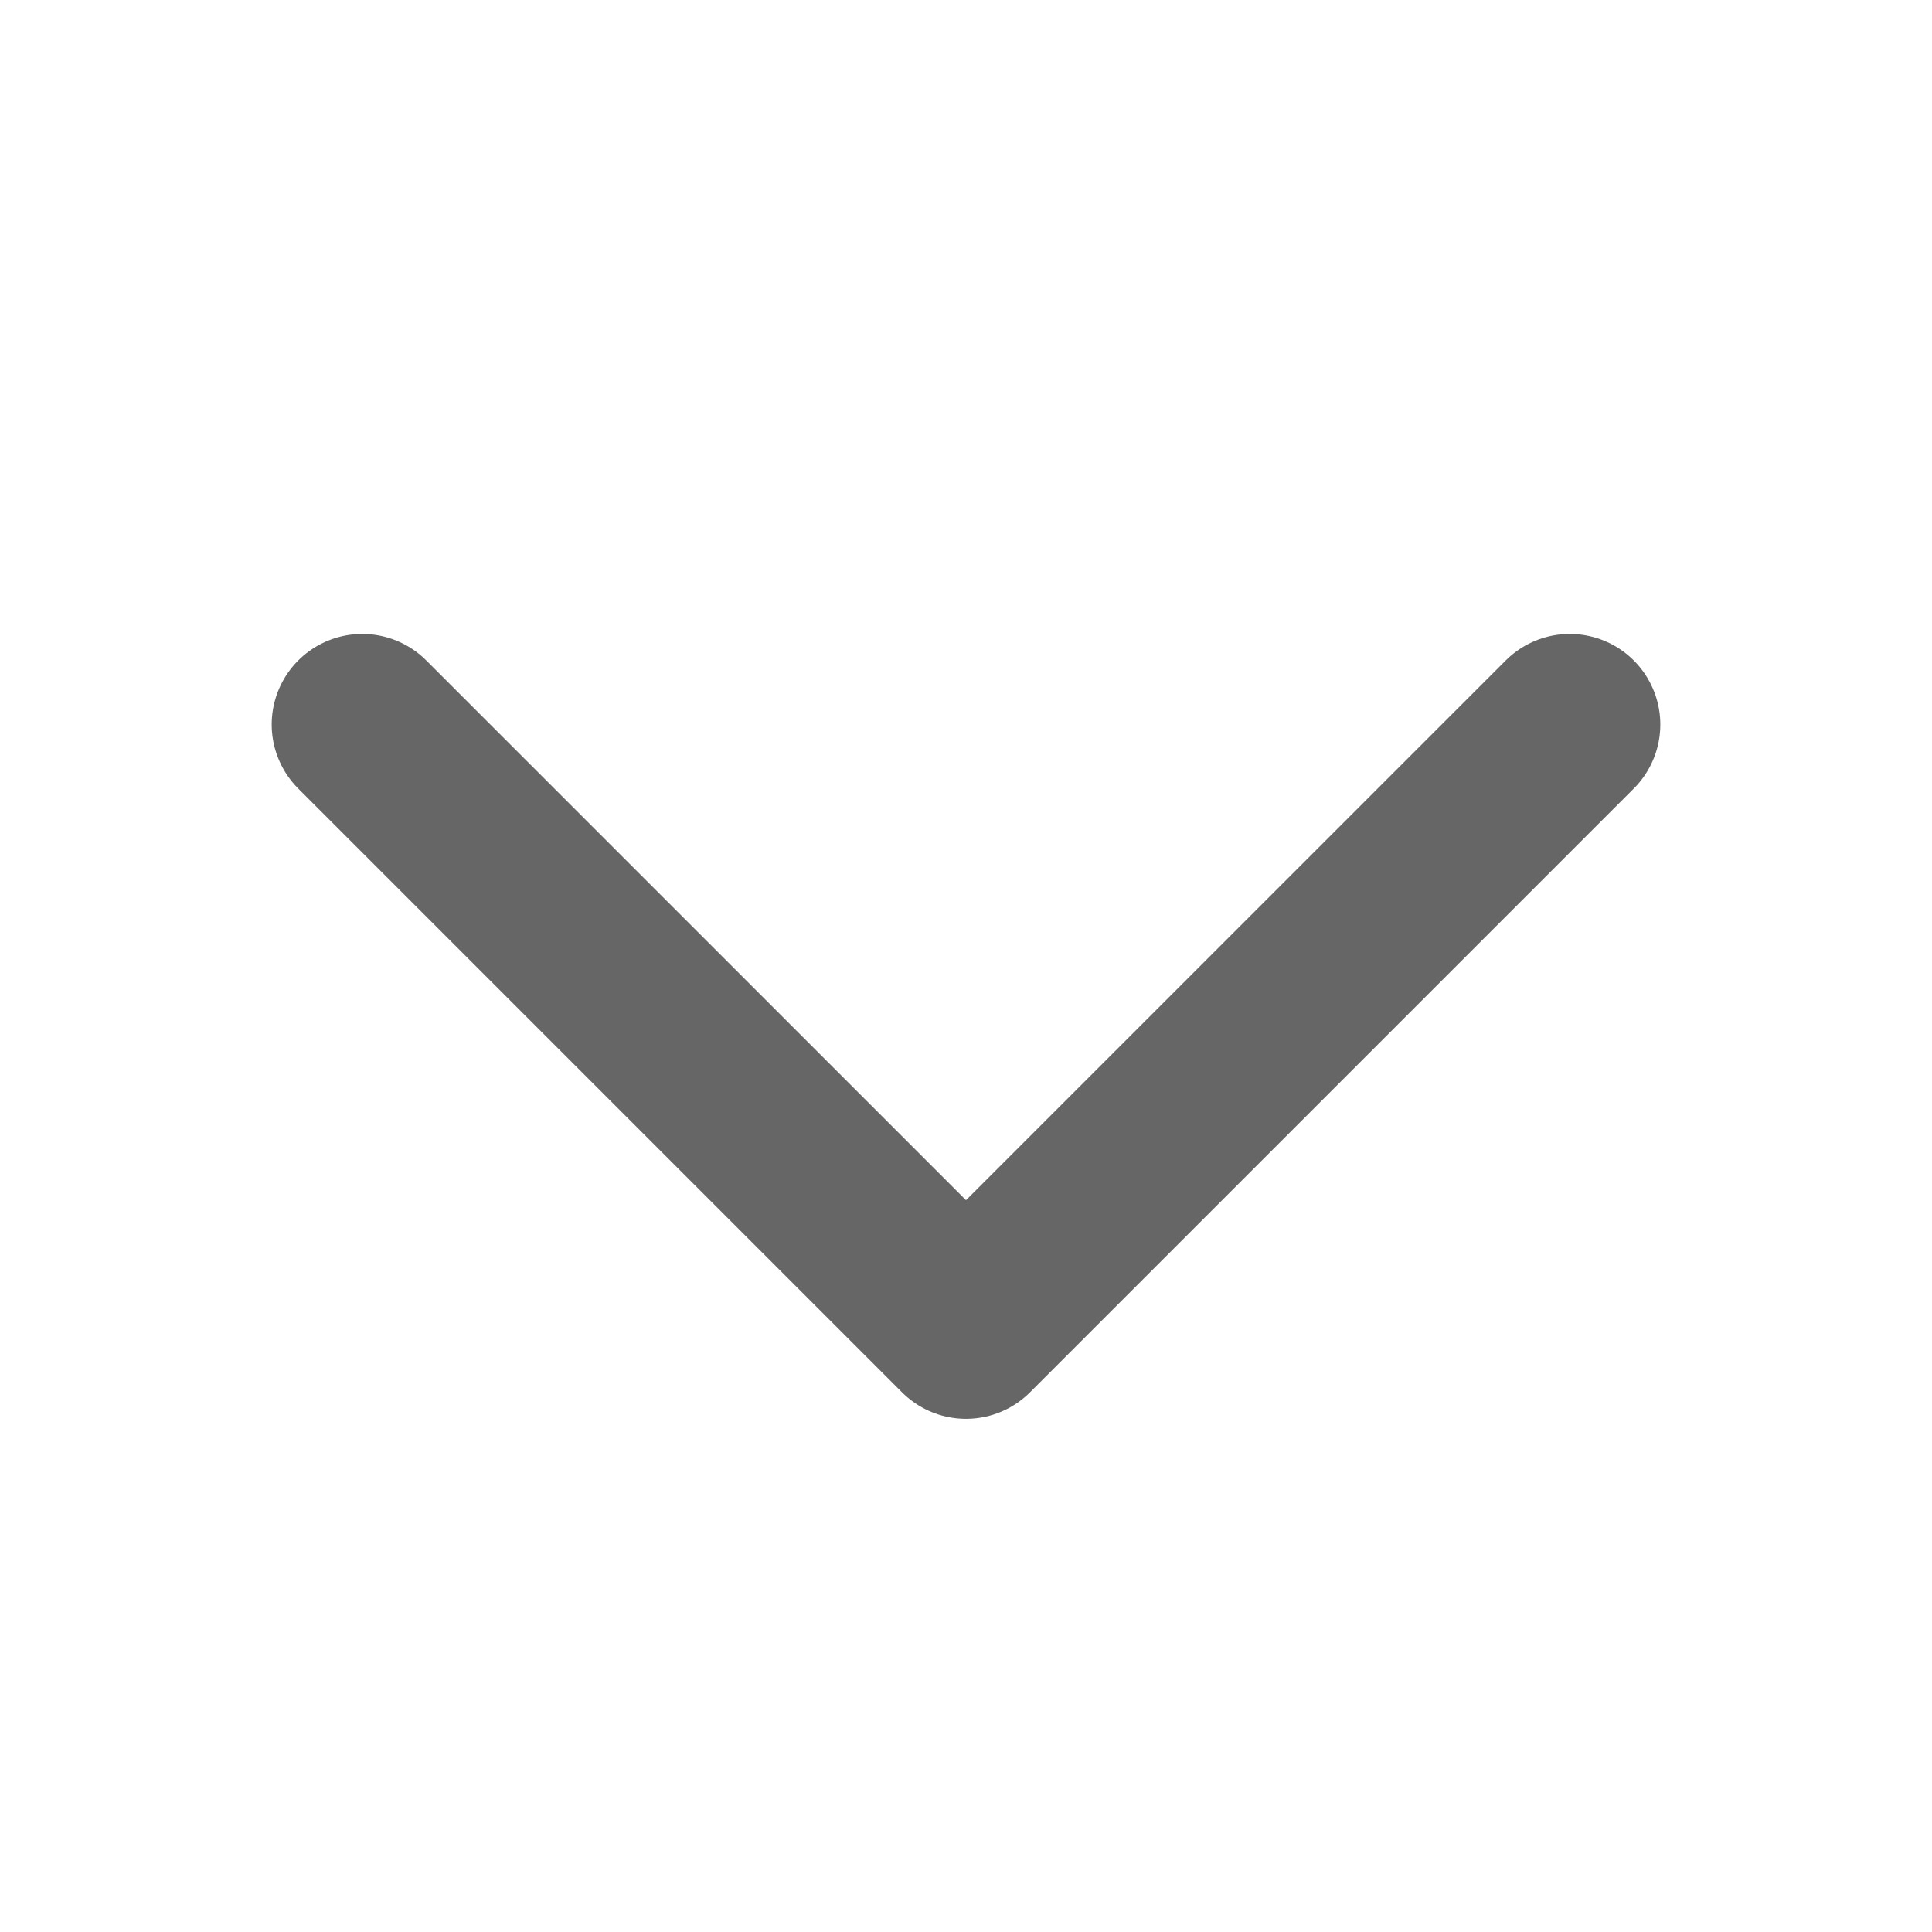
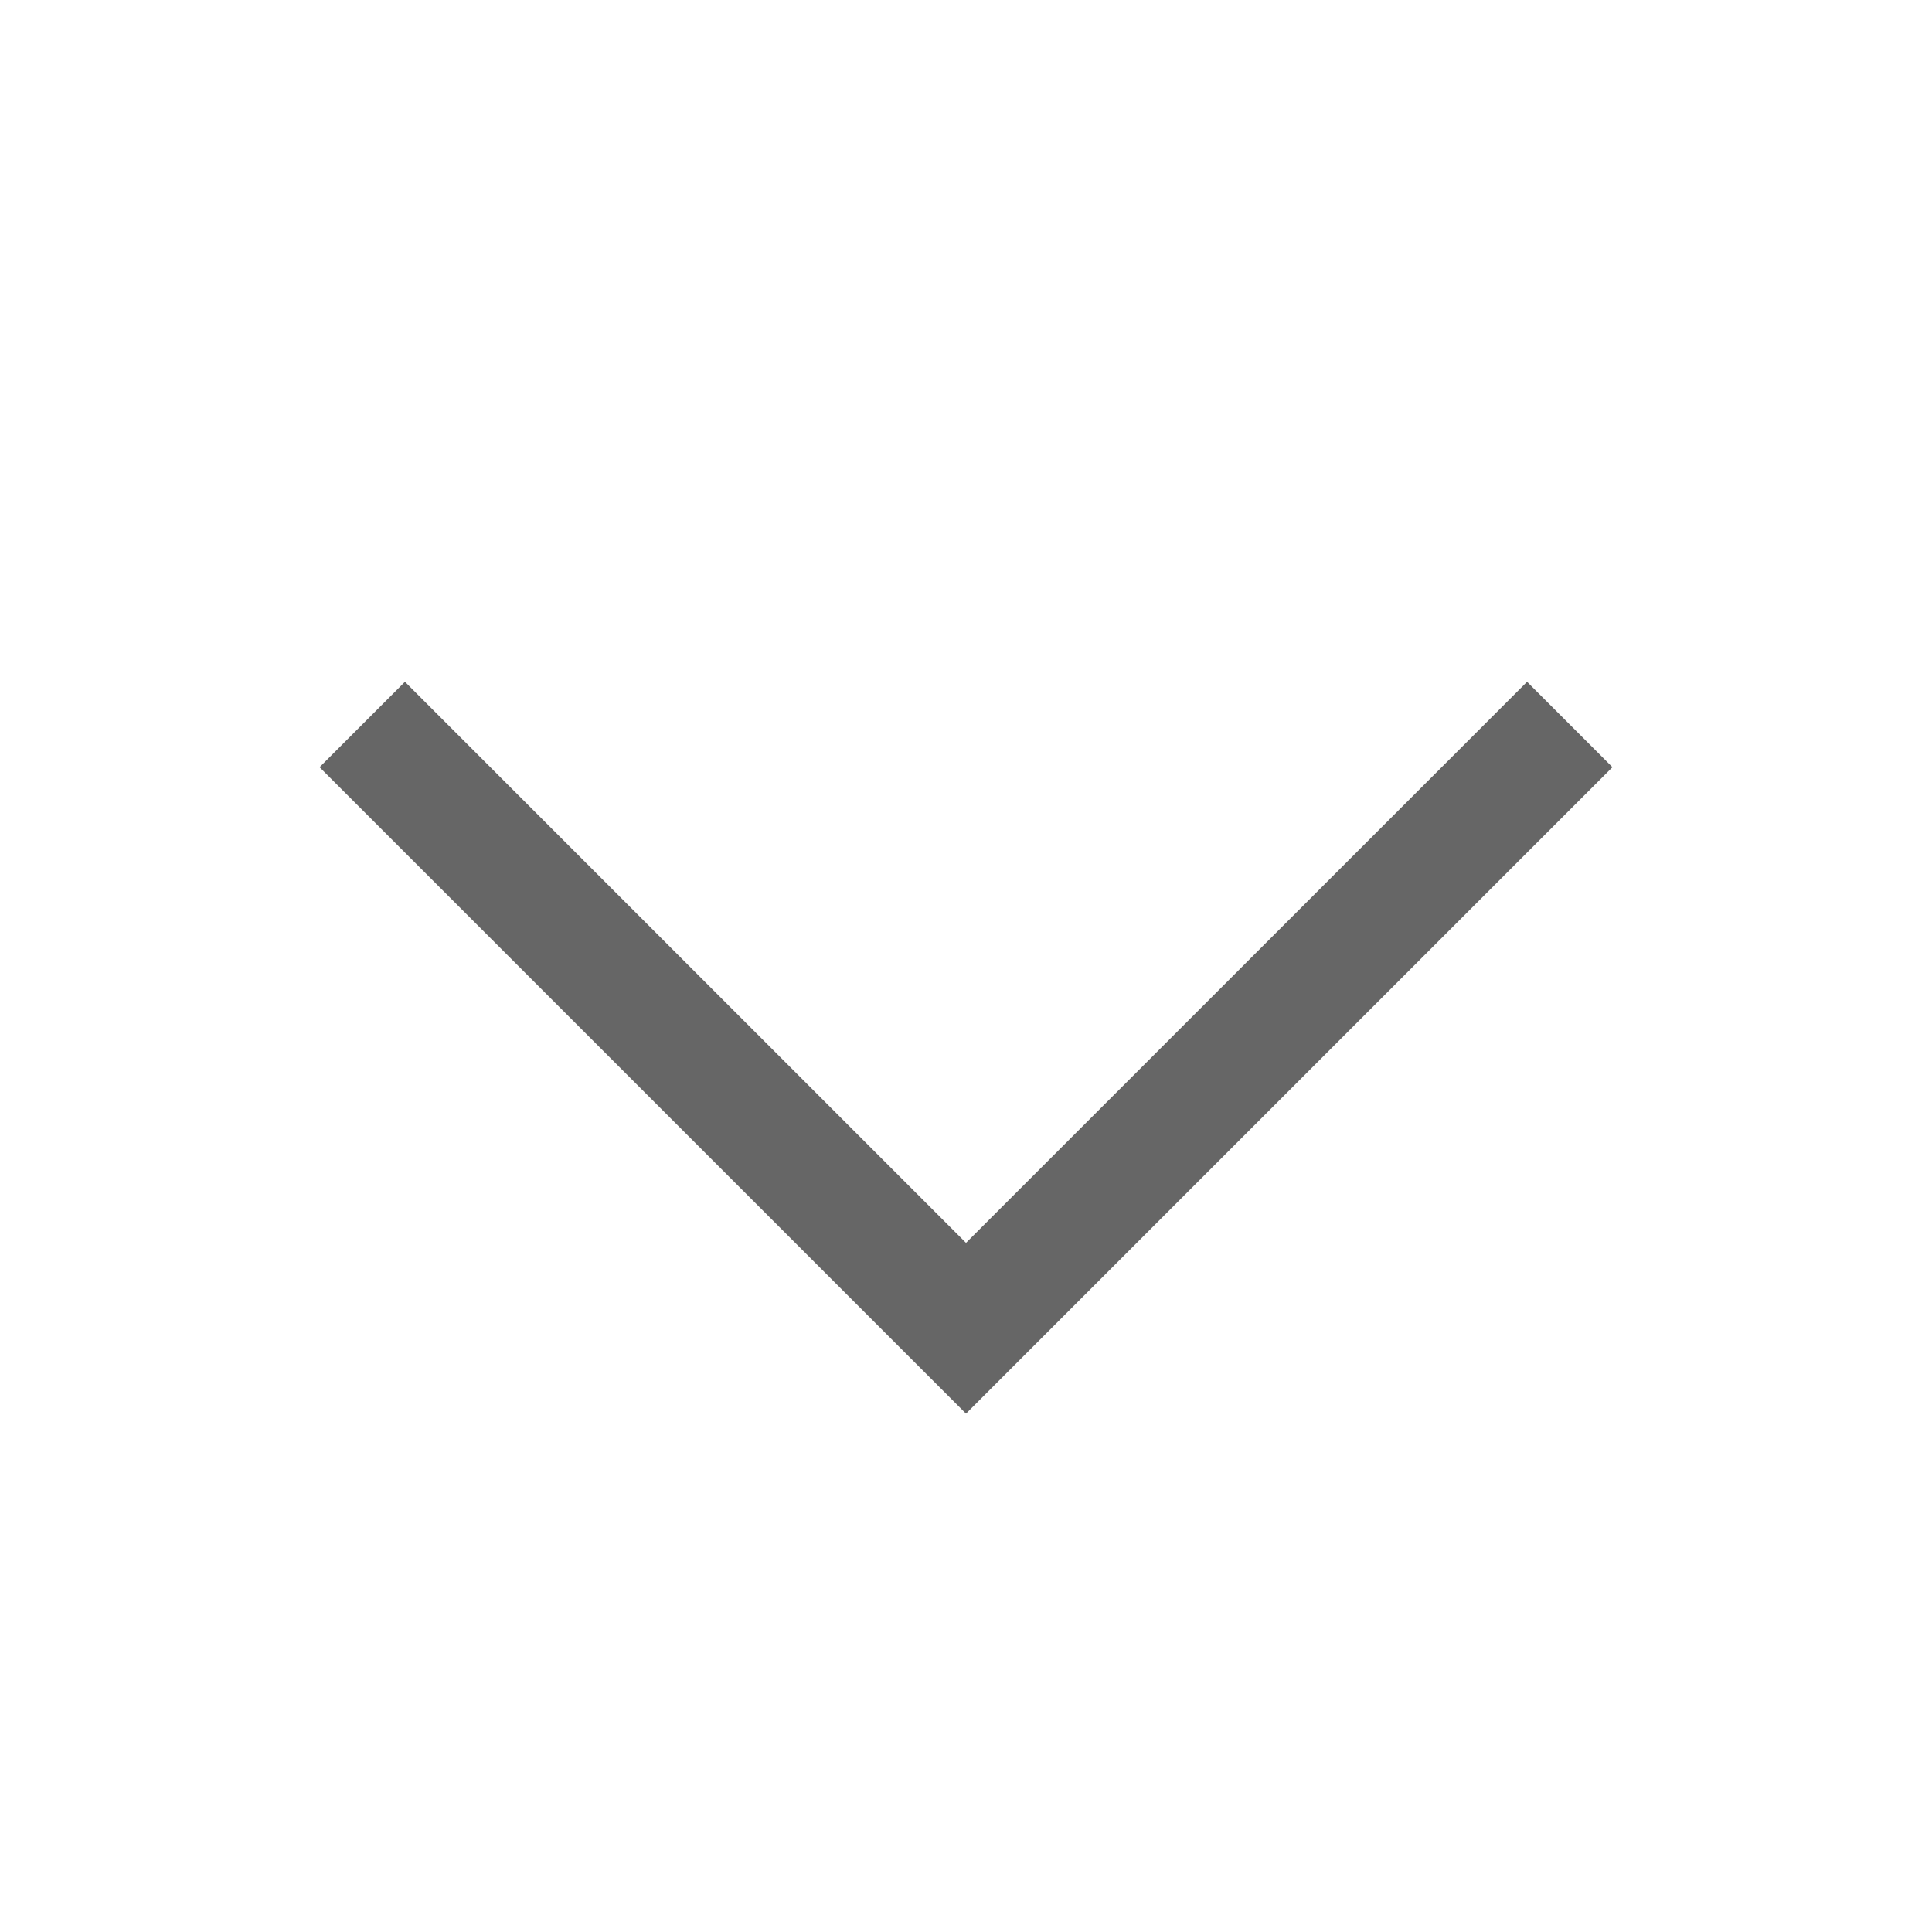
<svg xmlns="http://www.w3.org/2000/svg" width="16" height="16" viewBox="0 0 16 16" fill="none">
-   <path d="M13 6L8 11L3 6" stroke="#666666" stroke-width="1.5" stroke-linecap="round" stroke-linejoin="round" />
+   <path d="M13 6L8 11L3 6" stroke="#666666" strokeWidth="1.5" strokeLinecap="round" strokeLinejoin="round" />
</svg>
